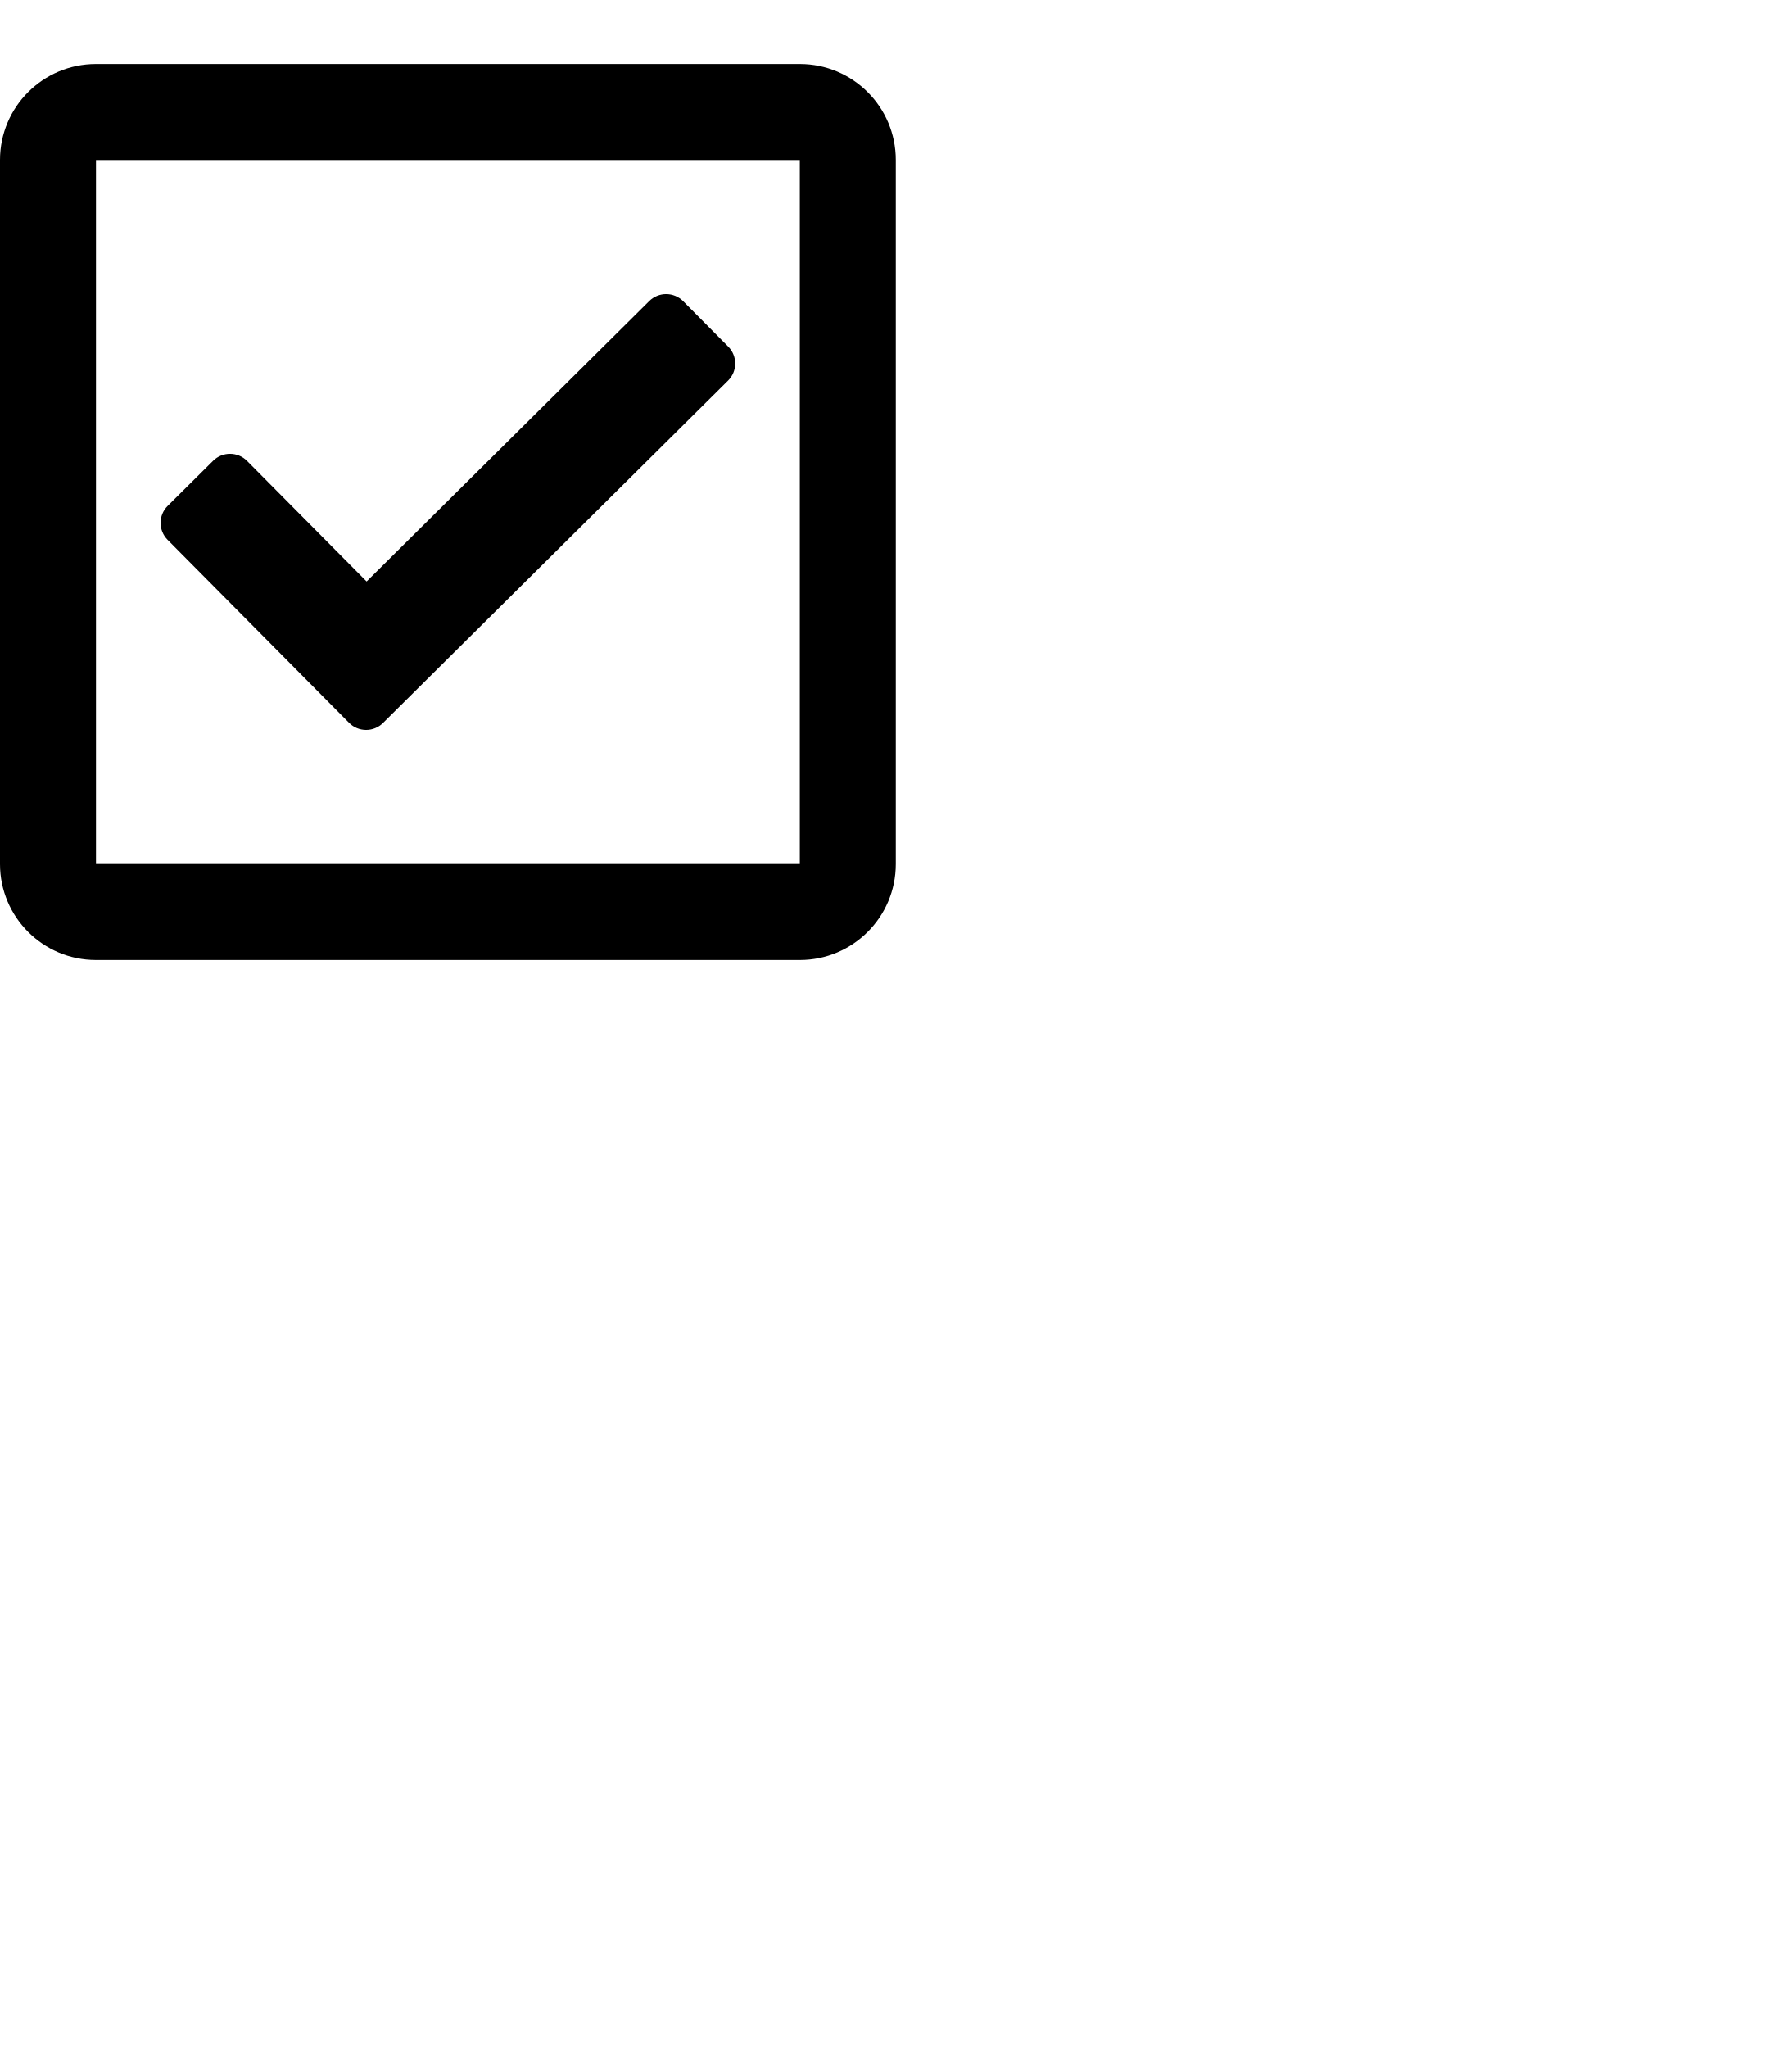
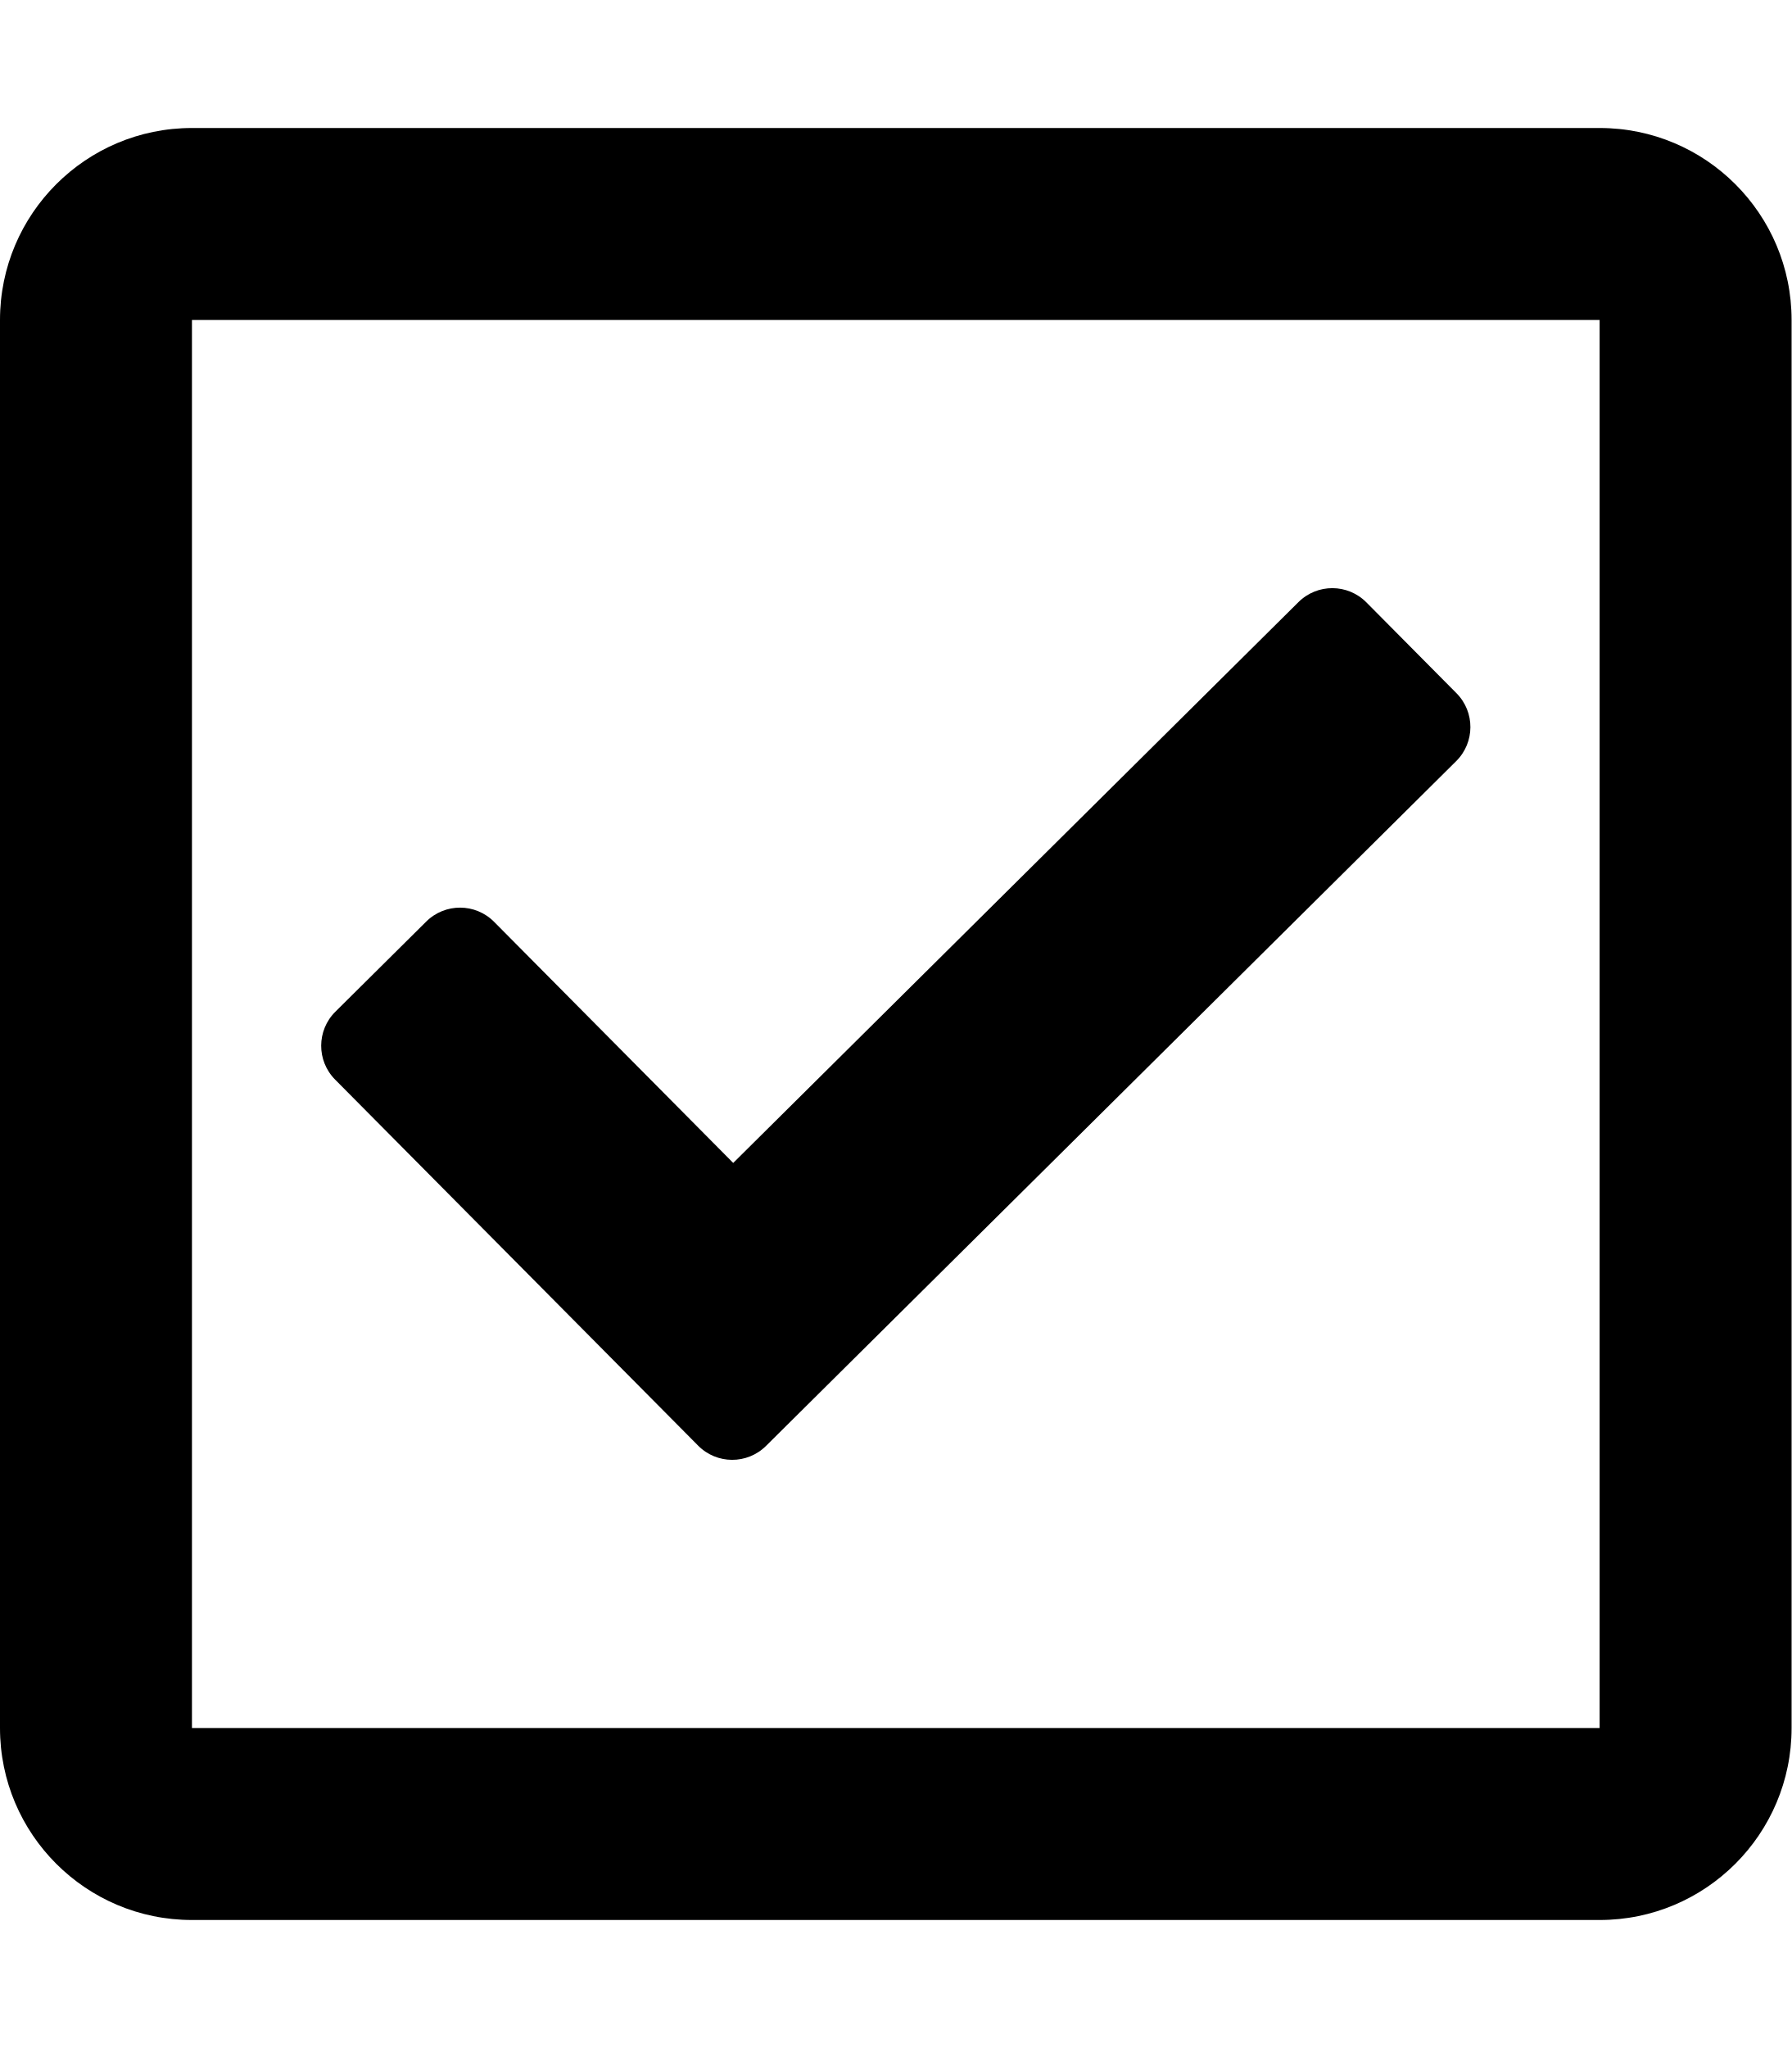
- <svg xmlns="http://www.w3.org/2000/svg" id="main" aria-hidden="true" focusable="false" data-prefix="far" data-icon="check-square" class="svg-inline--fa fa-check-square fa-w-14" role="img" viewBox="0 0 448 512">
+ <svg xmlns="http://www.w3.org/2000/svg" id="main" aria-hidden="true" focusable="false" data-prefix="far" data-icon="check-square" class="svg-inline--fa fa-check-square fa-w-14" role="img" viewBox="0 0 224 256">
  <path id="main" transform="scale(0.5)" fill="currentColor" d="M400 32H48C21.49 32 0 53.49 0 80v352c0 26.51 21.49 48 48 48h352c26.51 0 48-21.49 48-48V80c0-26.51-21.49-48-48-48zm0 400H48V80h352v352zm-35.864-241.724L191.547 361.48c-4.705 4.667-12.303 4.637-16.97-.068l-90.781-91.516c-4.667-4.705-4.637-12.303.069-16.971l22.719-22.536c4.705-4.667 12.303-4.637 16.97.069l59.792 60.277 141.352-140.216c4.705-4.667 12.303-4.637 16.97.068l22.536 22.718c4.667 4.706 4.637 12.304-.068 16.971z">
     </path>
</svg>
